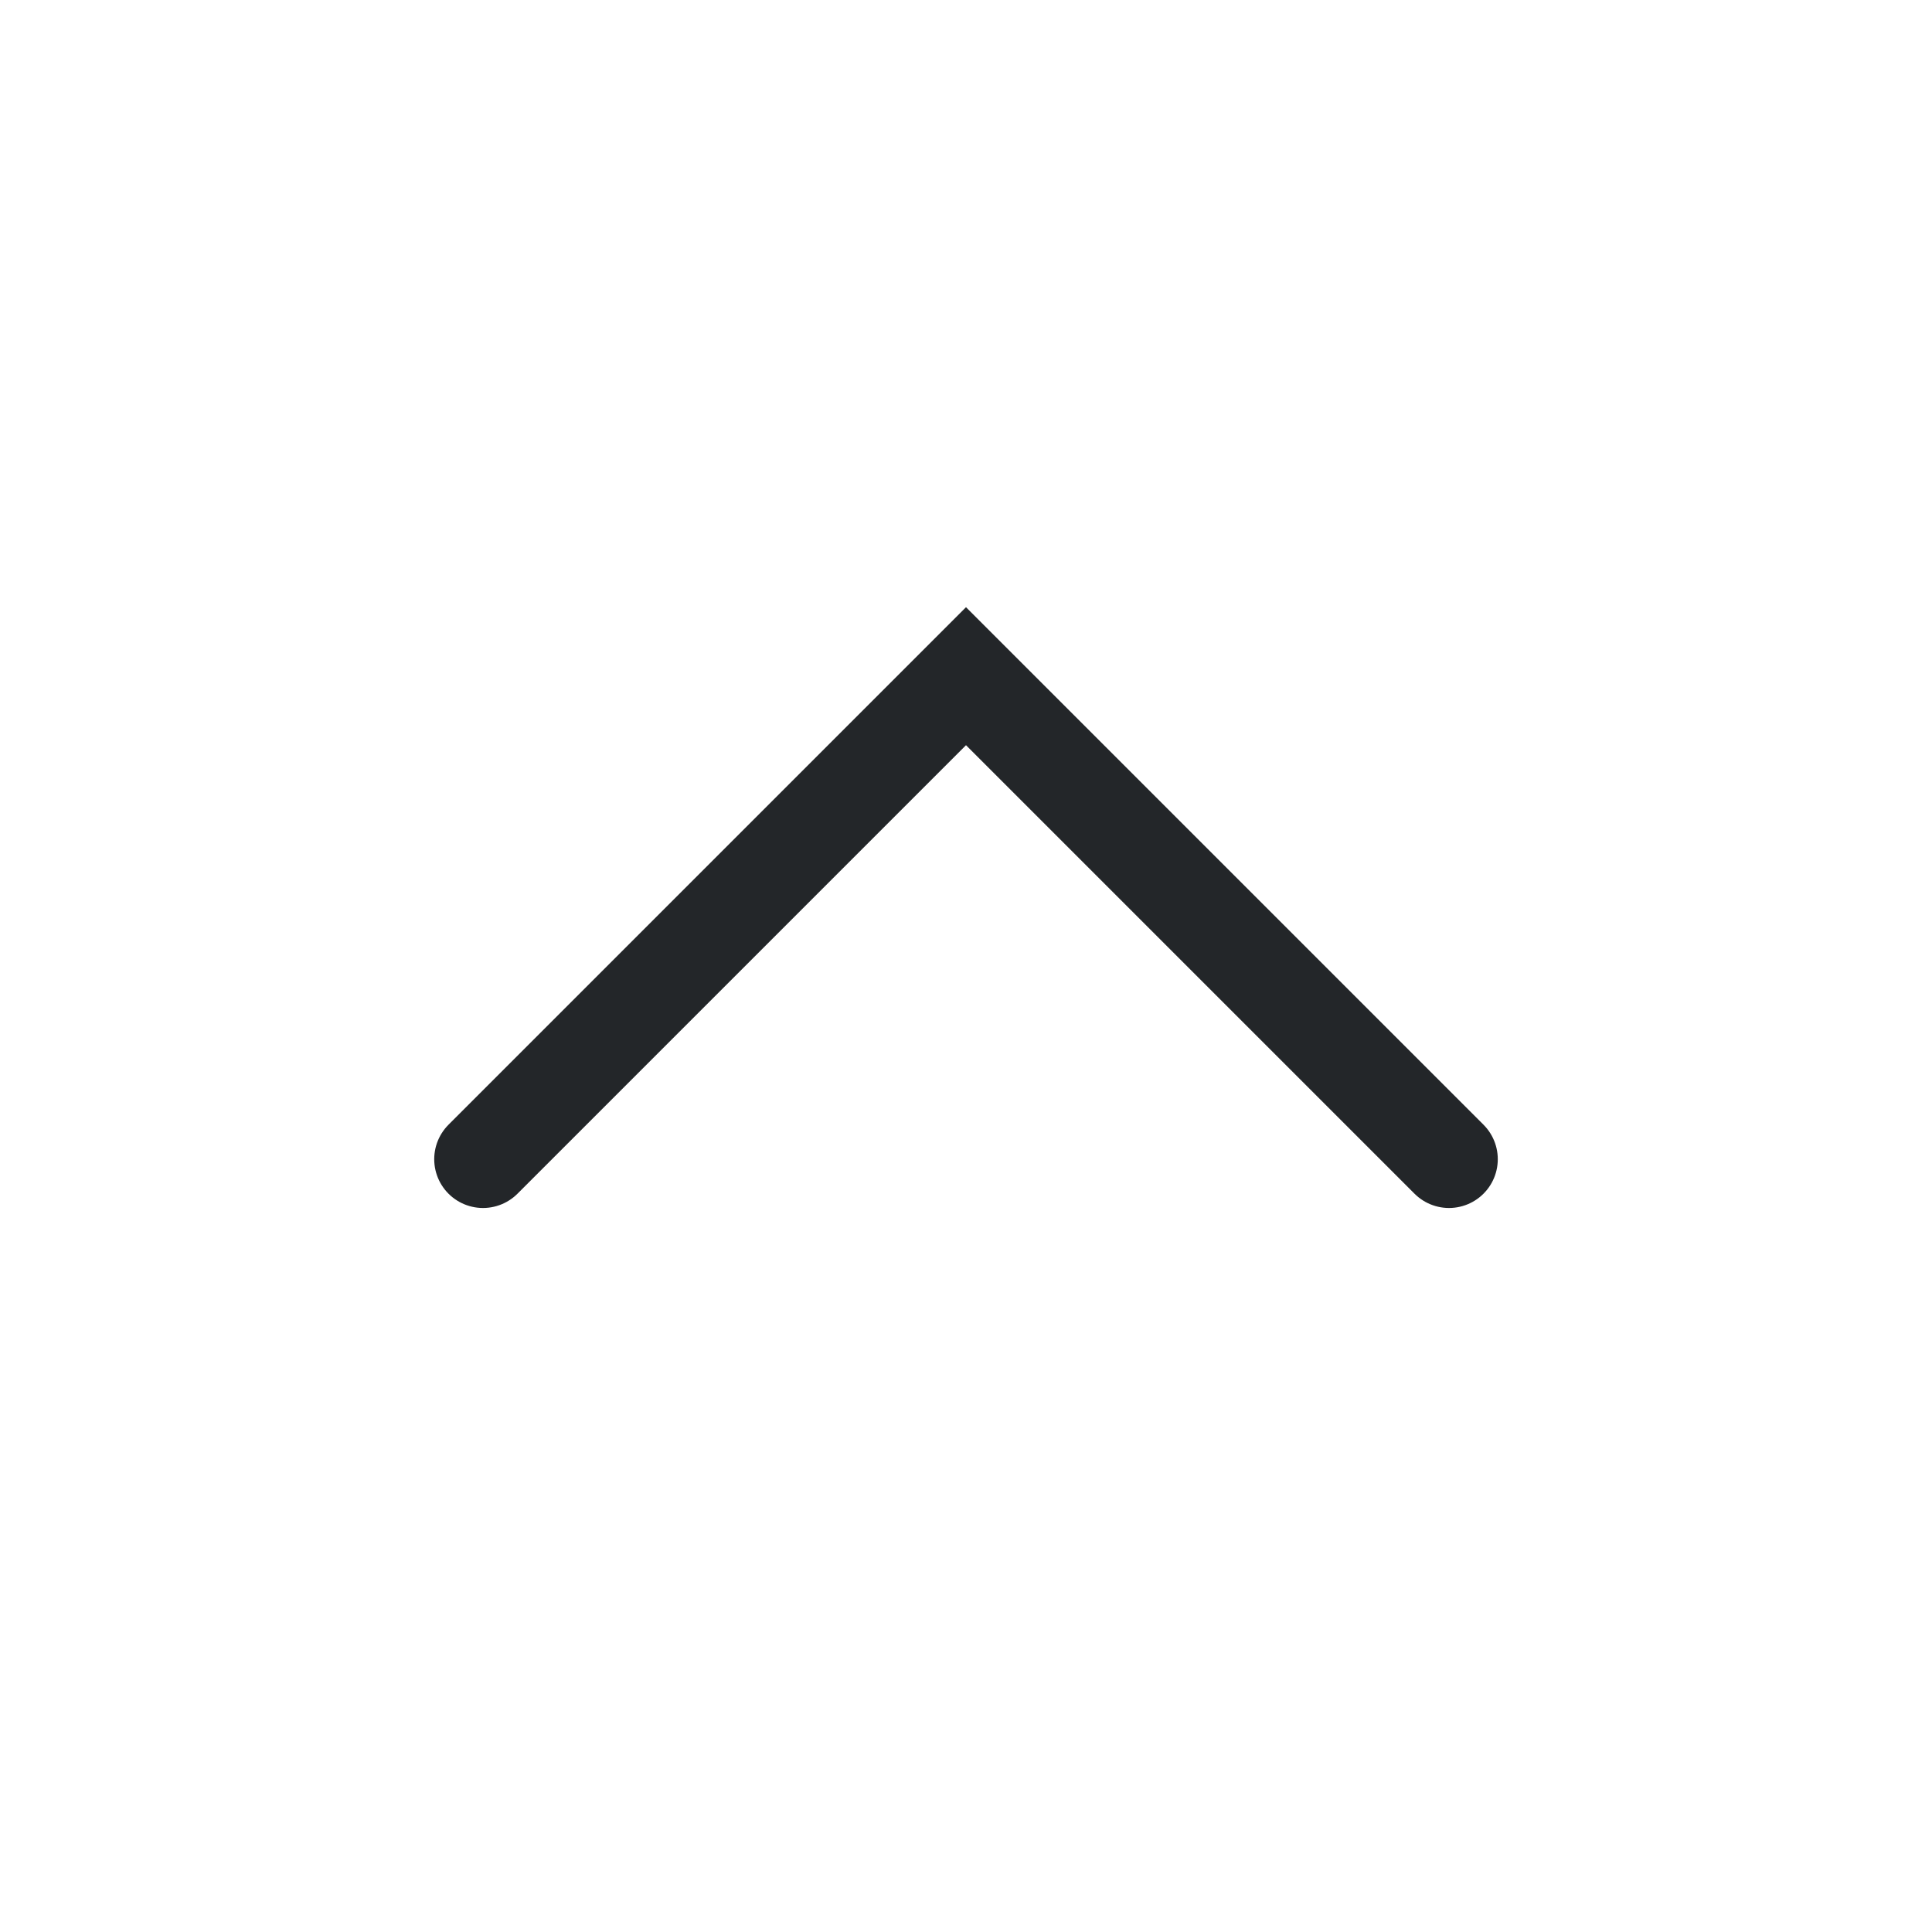
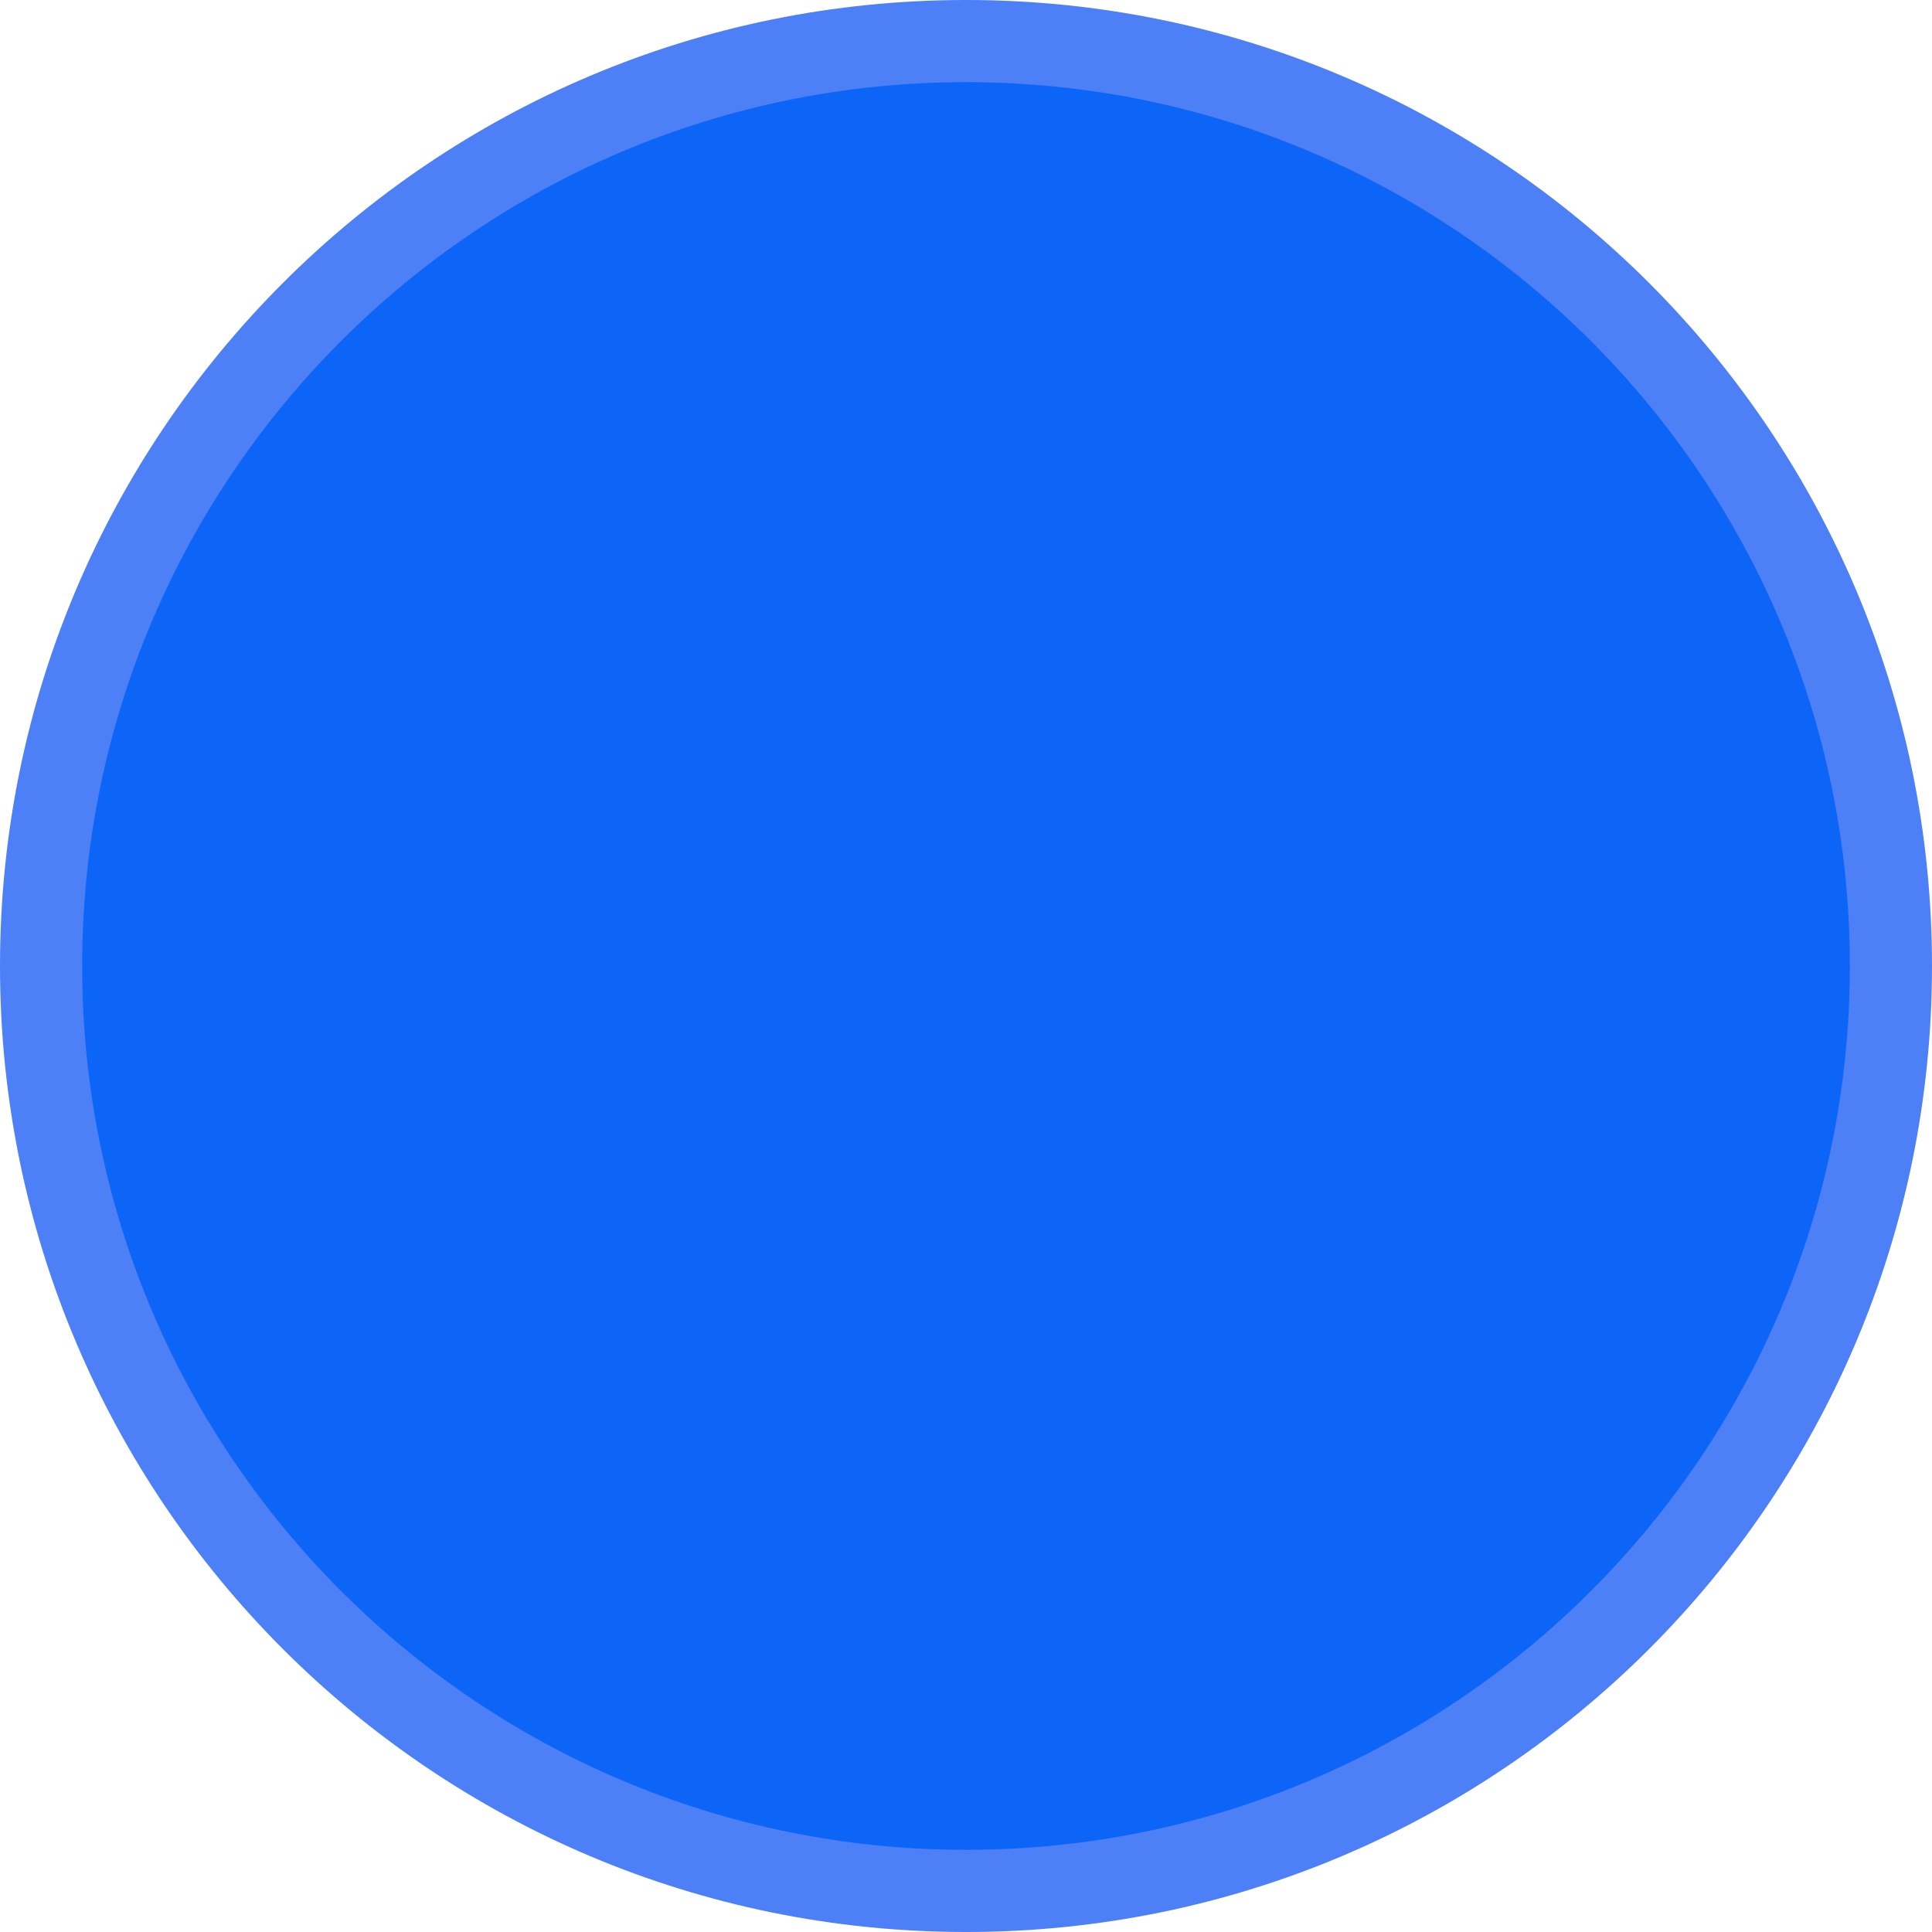
<svg xmlns="http://www.w3.org/2000/svg" viewBox="0 0 50 50" version="1.2" baseProfile="tiny">
  <defs>
</defs>
  <g fill="none" stroke="black" stroke-width="1" fill-rule="evenodd" stroke-linecap="square" stroke-linejoin="bevel">
-     <g fill="none" stroke="#232629" stroke-opacity="1" stroke-width="1.01" stroke-linecap="round" stroke-linejoin="miter" stroke-miterlimit="2" transform="matrix(2.5,0,0,2.5,2.5,2.5)" font-family="Noto Sans" font-size="10" font-weight="400" font-style="normal">
-       <polyline fill="none" vector-effect="none" points="4,11 9,6 14,11 " />
+     <g fill="#4d80f7" fill-opacity="1" stroke="none" transform="matrix(0.0548338,0,0,-0.0548336,-0.396175,50.4309)" font-family="Noto Sans" font-size="10" font-weight="400" font-style="normal">
+       <path vector-effect="none" fill-rule="evenodd" d="M463.15,7.858 C714.95,7.858 919.071,211.983 919.071,463.788 C919.071,715.583 714.95,919.709 463.15,919.709 C211.35,919.709 7.225,715.583 7.225,463.788 C7.225,211.983 211.35,7.858 463.15,7.858 " />
+     </g>
+     <g fill="#0c65f7" fill-opacity="1" stroke="none" transform="matrix(0.0548338,0,0,-0.0548336,-0.396175,50.4309)" font-family="Noto Sans" font-size="10" font-weight="400" font-style="normal">
+       <path vector-effect="none" fill-rule="evenodd" d="M463.15,46.638 C693.534,46.638 880.3,233.401 880.3,463.788 C880.3,694.166 693.534,880.929 463.15,880.929 C232.767,880.929 46,694.166 46,463.788 C46,233.401 232.767,46.638 463.15,46.638 " />
    </g>
    <g fill="none" stroke="#000000" stroke-opacity="1" stroke-width="1" stroke-linecap="square" stroke-linejoin="bevel" transform="matrix(1,0,0,1,0,0)" font-family="Noto Sans" font-size="10" font-weight="400" font-style="normal">
</g>
  </g>
</svg>
